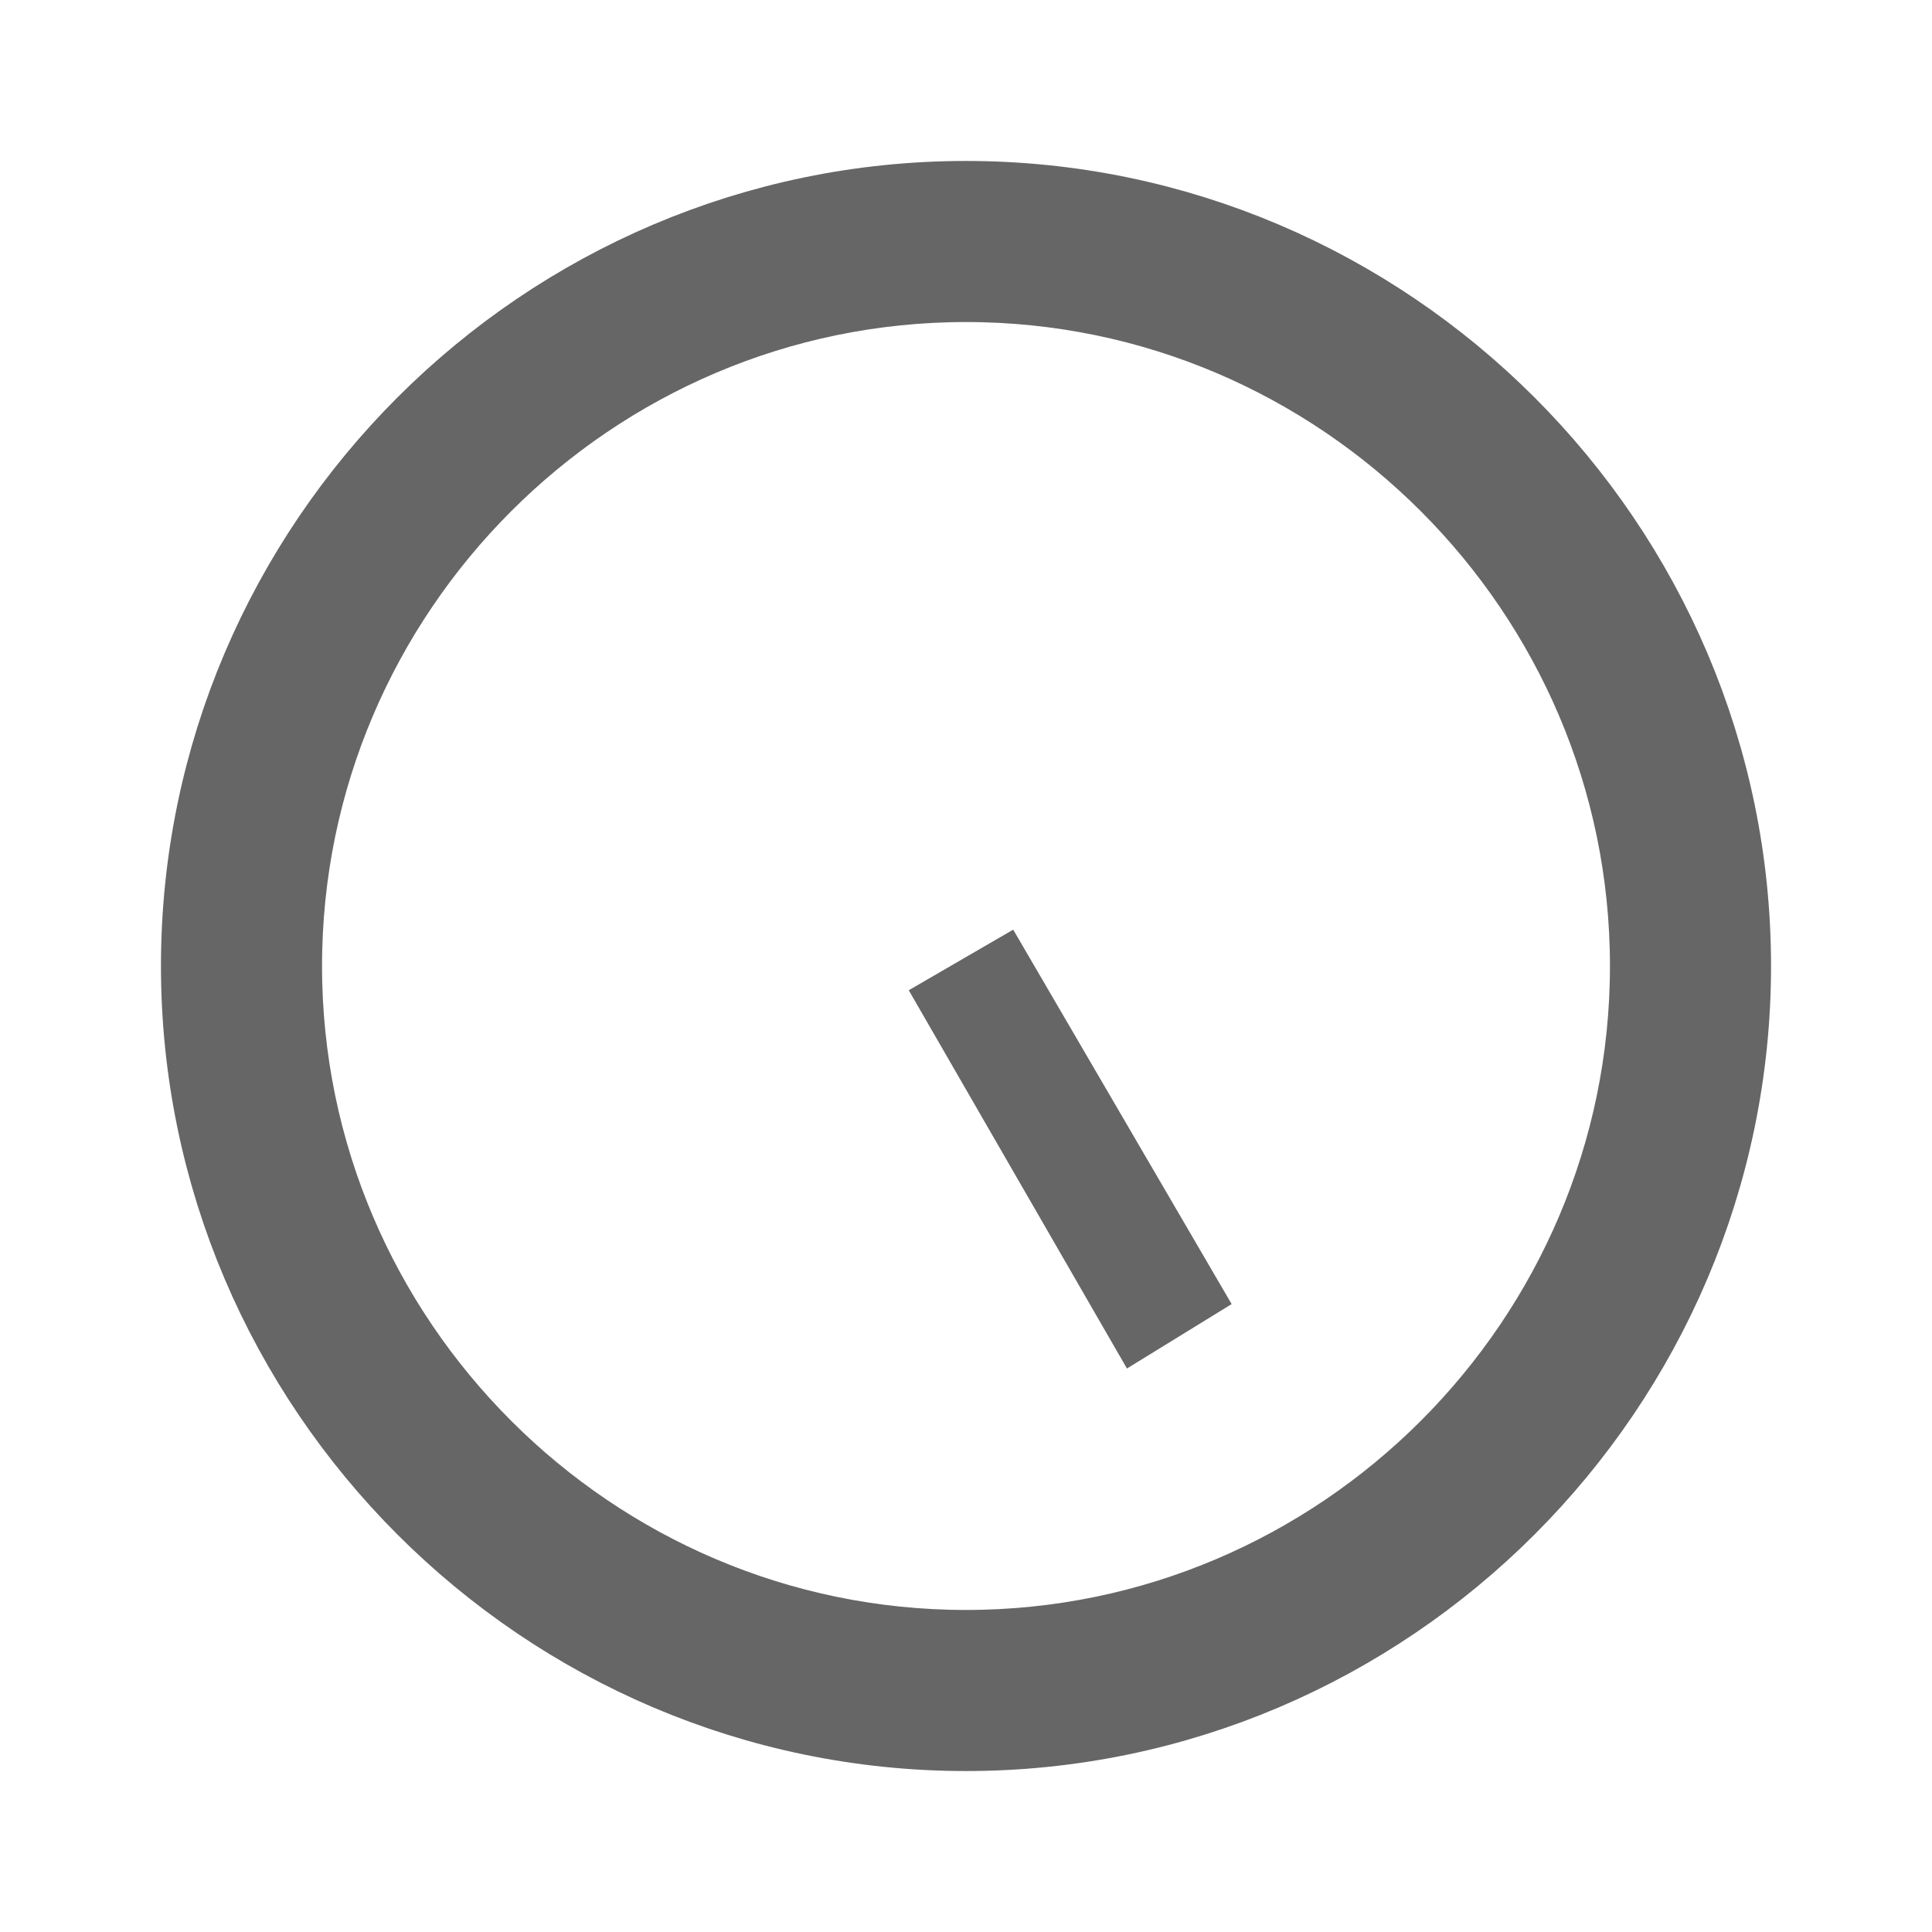
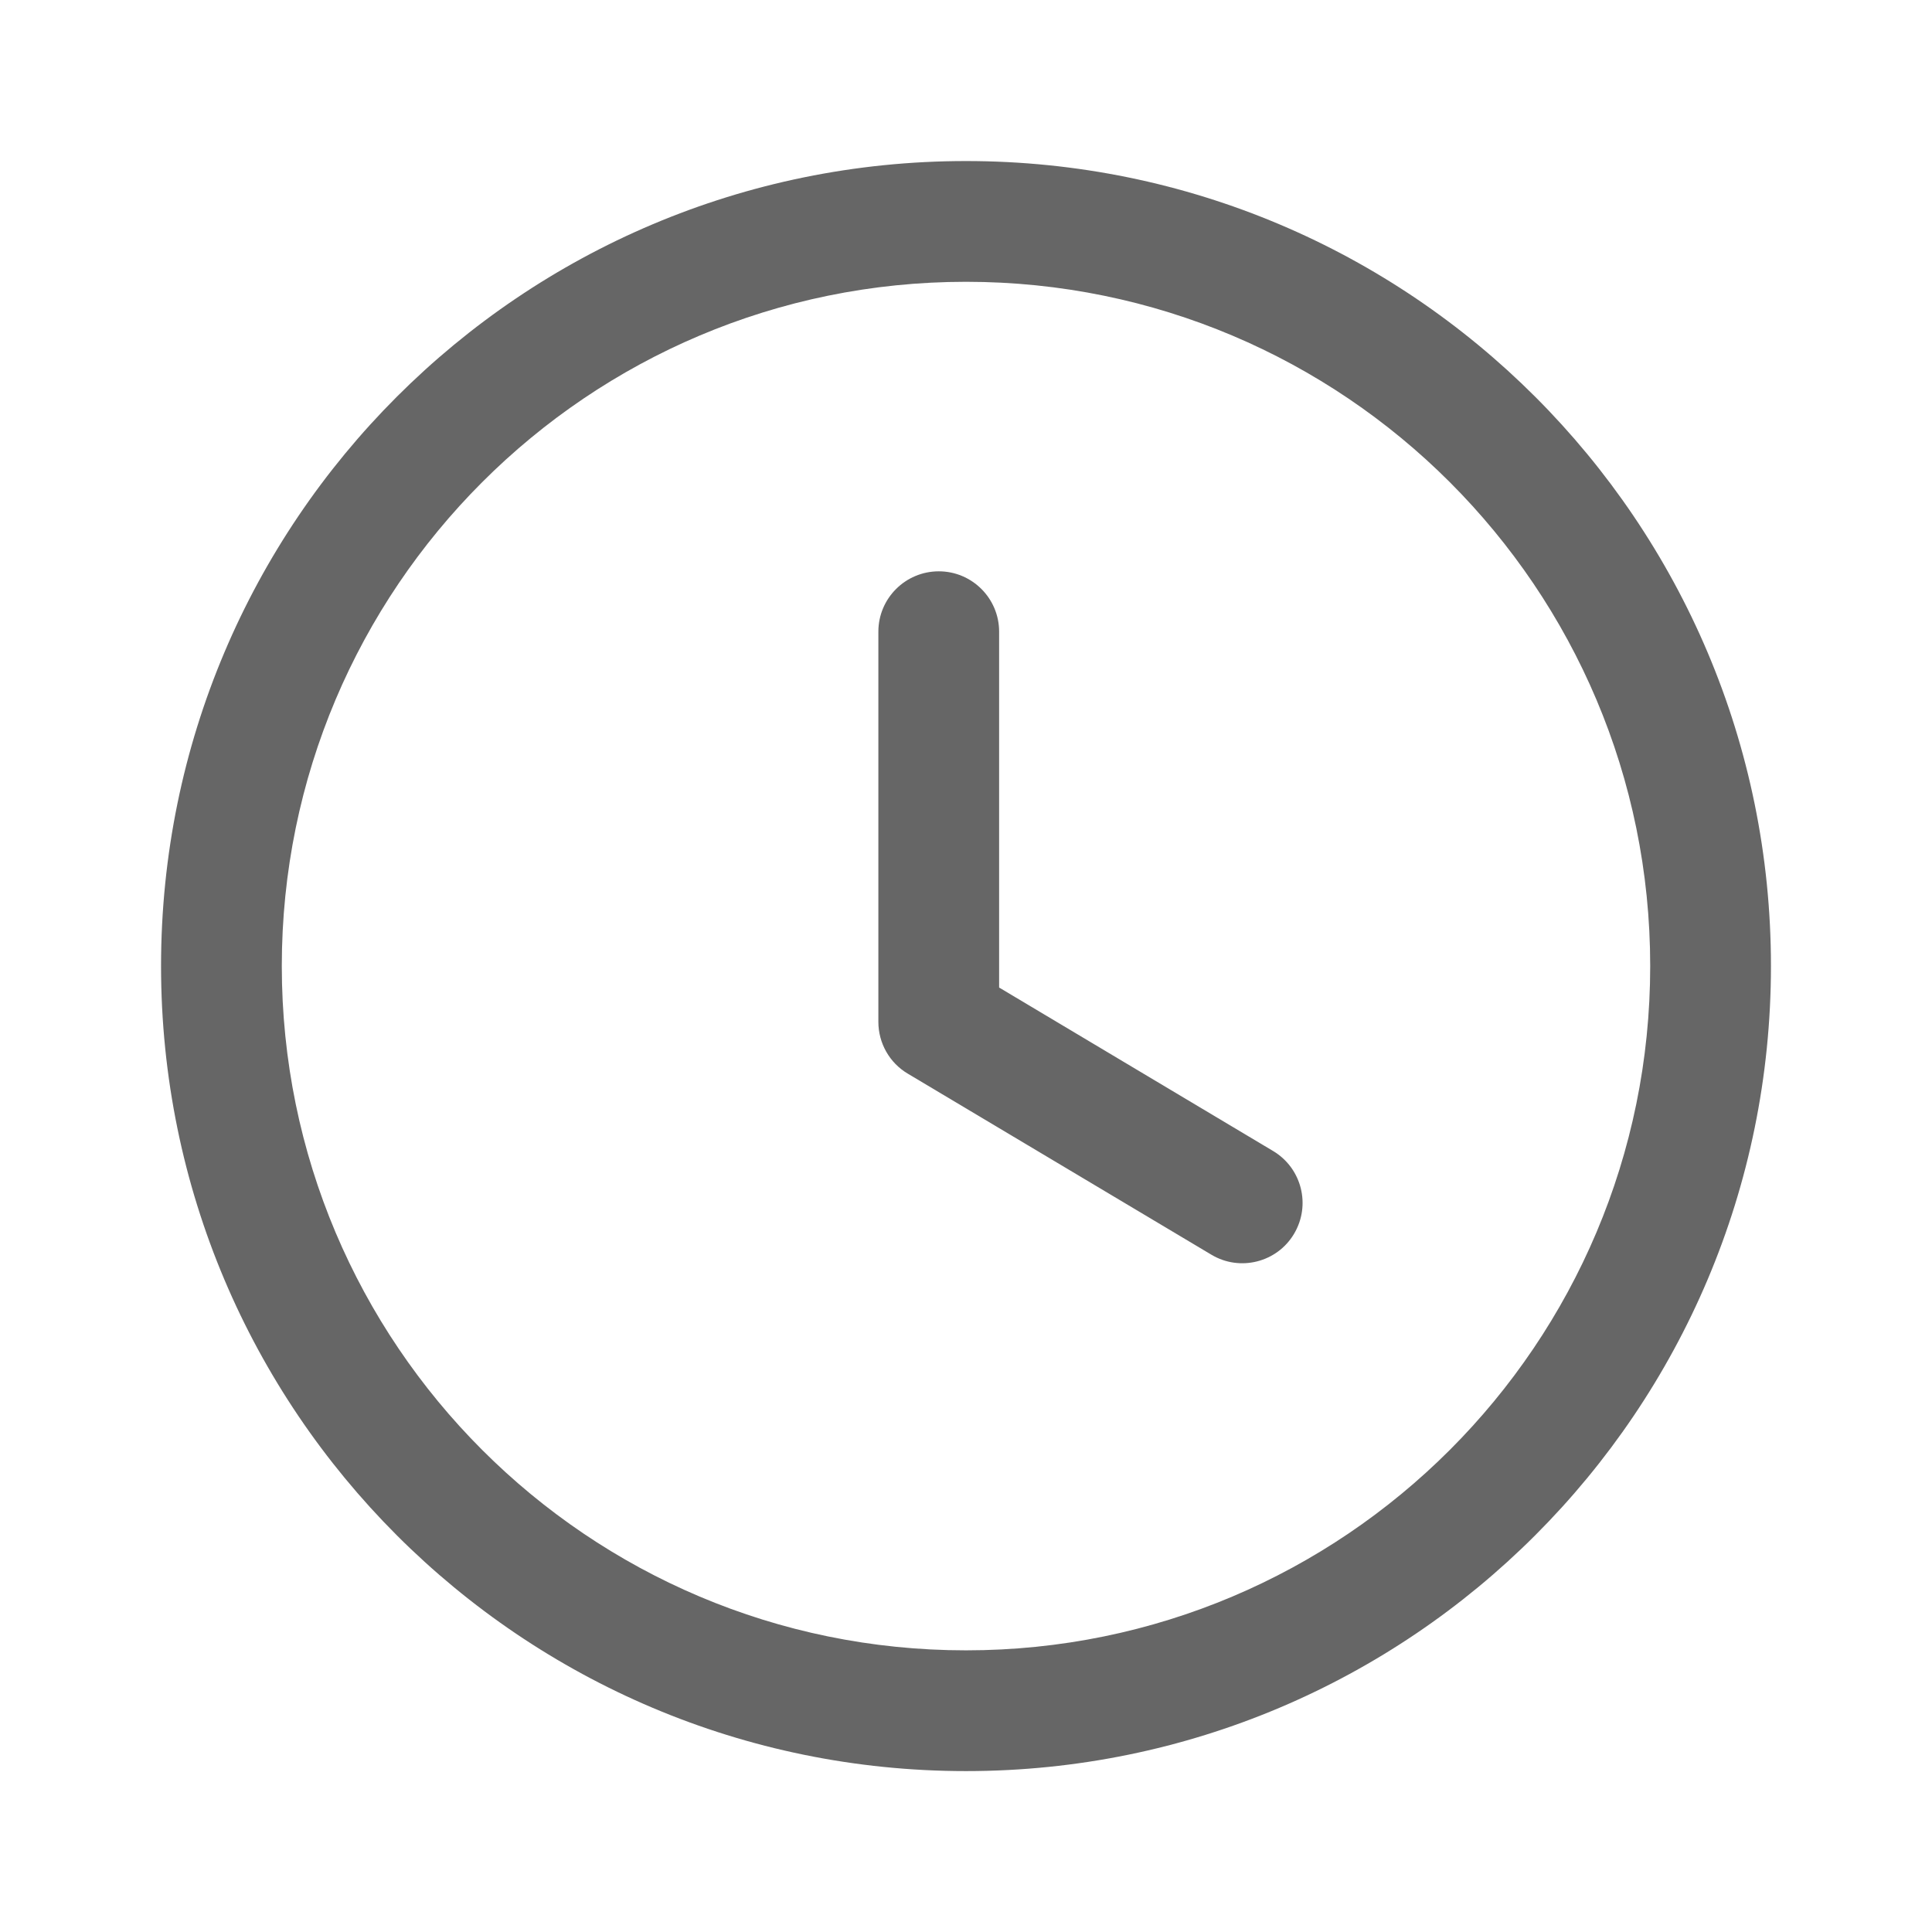
- <svg xmlns="http://www.w3.org/2000/svg" width="16" height="16" viewBox="0 0 16 16" fill="none">
-   <path d="M9.509 10.638L7.959 7.951L9.522 10.63L9.509 10.638ZM8 13.833C11.21 13.833 13.833 11.21 13.833 8C13.833 4.791 11.21 2.167 8 2.167C4.79 2.167 2.167 4.791 2.167 8C2.167 11.21 4.79 13.833 8 13.833ZM8 1.833C11.39 1.833 14.167 4.609 14.167 8C14.167 11.39 11.39 14.167 8 14.167C4.609 14.167 1.833 11.39 1.833 8C1.833 4.609 4.609 1.833 8 1.833Z" fill="#666666" stroke="#666666" />
+ <svg xmlns="http://www.w3.org/2000/svg" width="14" height="14" viewBox="0 0 14 14" fill="none">
+   <path fill-rule="evenodd" clip-rule="evenodd" d="M7 2.042C4.261 2.042 2.042 4.262 2.042 7C2.042 9.739 4.261 11.959 7 11.959C9.739 11.959 11.958 9.739 11.958 7C11.958 4.262 9.739 2.042 7 2.042ZM1.167 7C1.167 3.778 3.778 1.167 7 1.167C10.222 1.167 12.833 3.778 12.833 7C12.833 10.222 10.222 12.834 7 12.834C3.778 12.834 1.167 10.222 1.167 7Z" fill="#666666" />
+   <path fill-rule="evenodd" clip-rule="evenodd" d="M6.803 4.14C7.044 4.14 7.24 4.336 7.24 4.577V7.156L9.226 8.341C9.433 8.465 9.501 8.733 9.377 8.941C9.254 9.148 8.985 9.216 8.778 9.092L6.578 7.78C6.446 7.702 6.365 7.559 6.365 7.405V4.577C6.365 4.336 6.561 4.14 6.803 4.14Z" fill="#666666" />
</svg>
